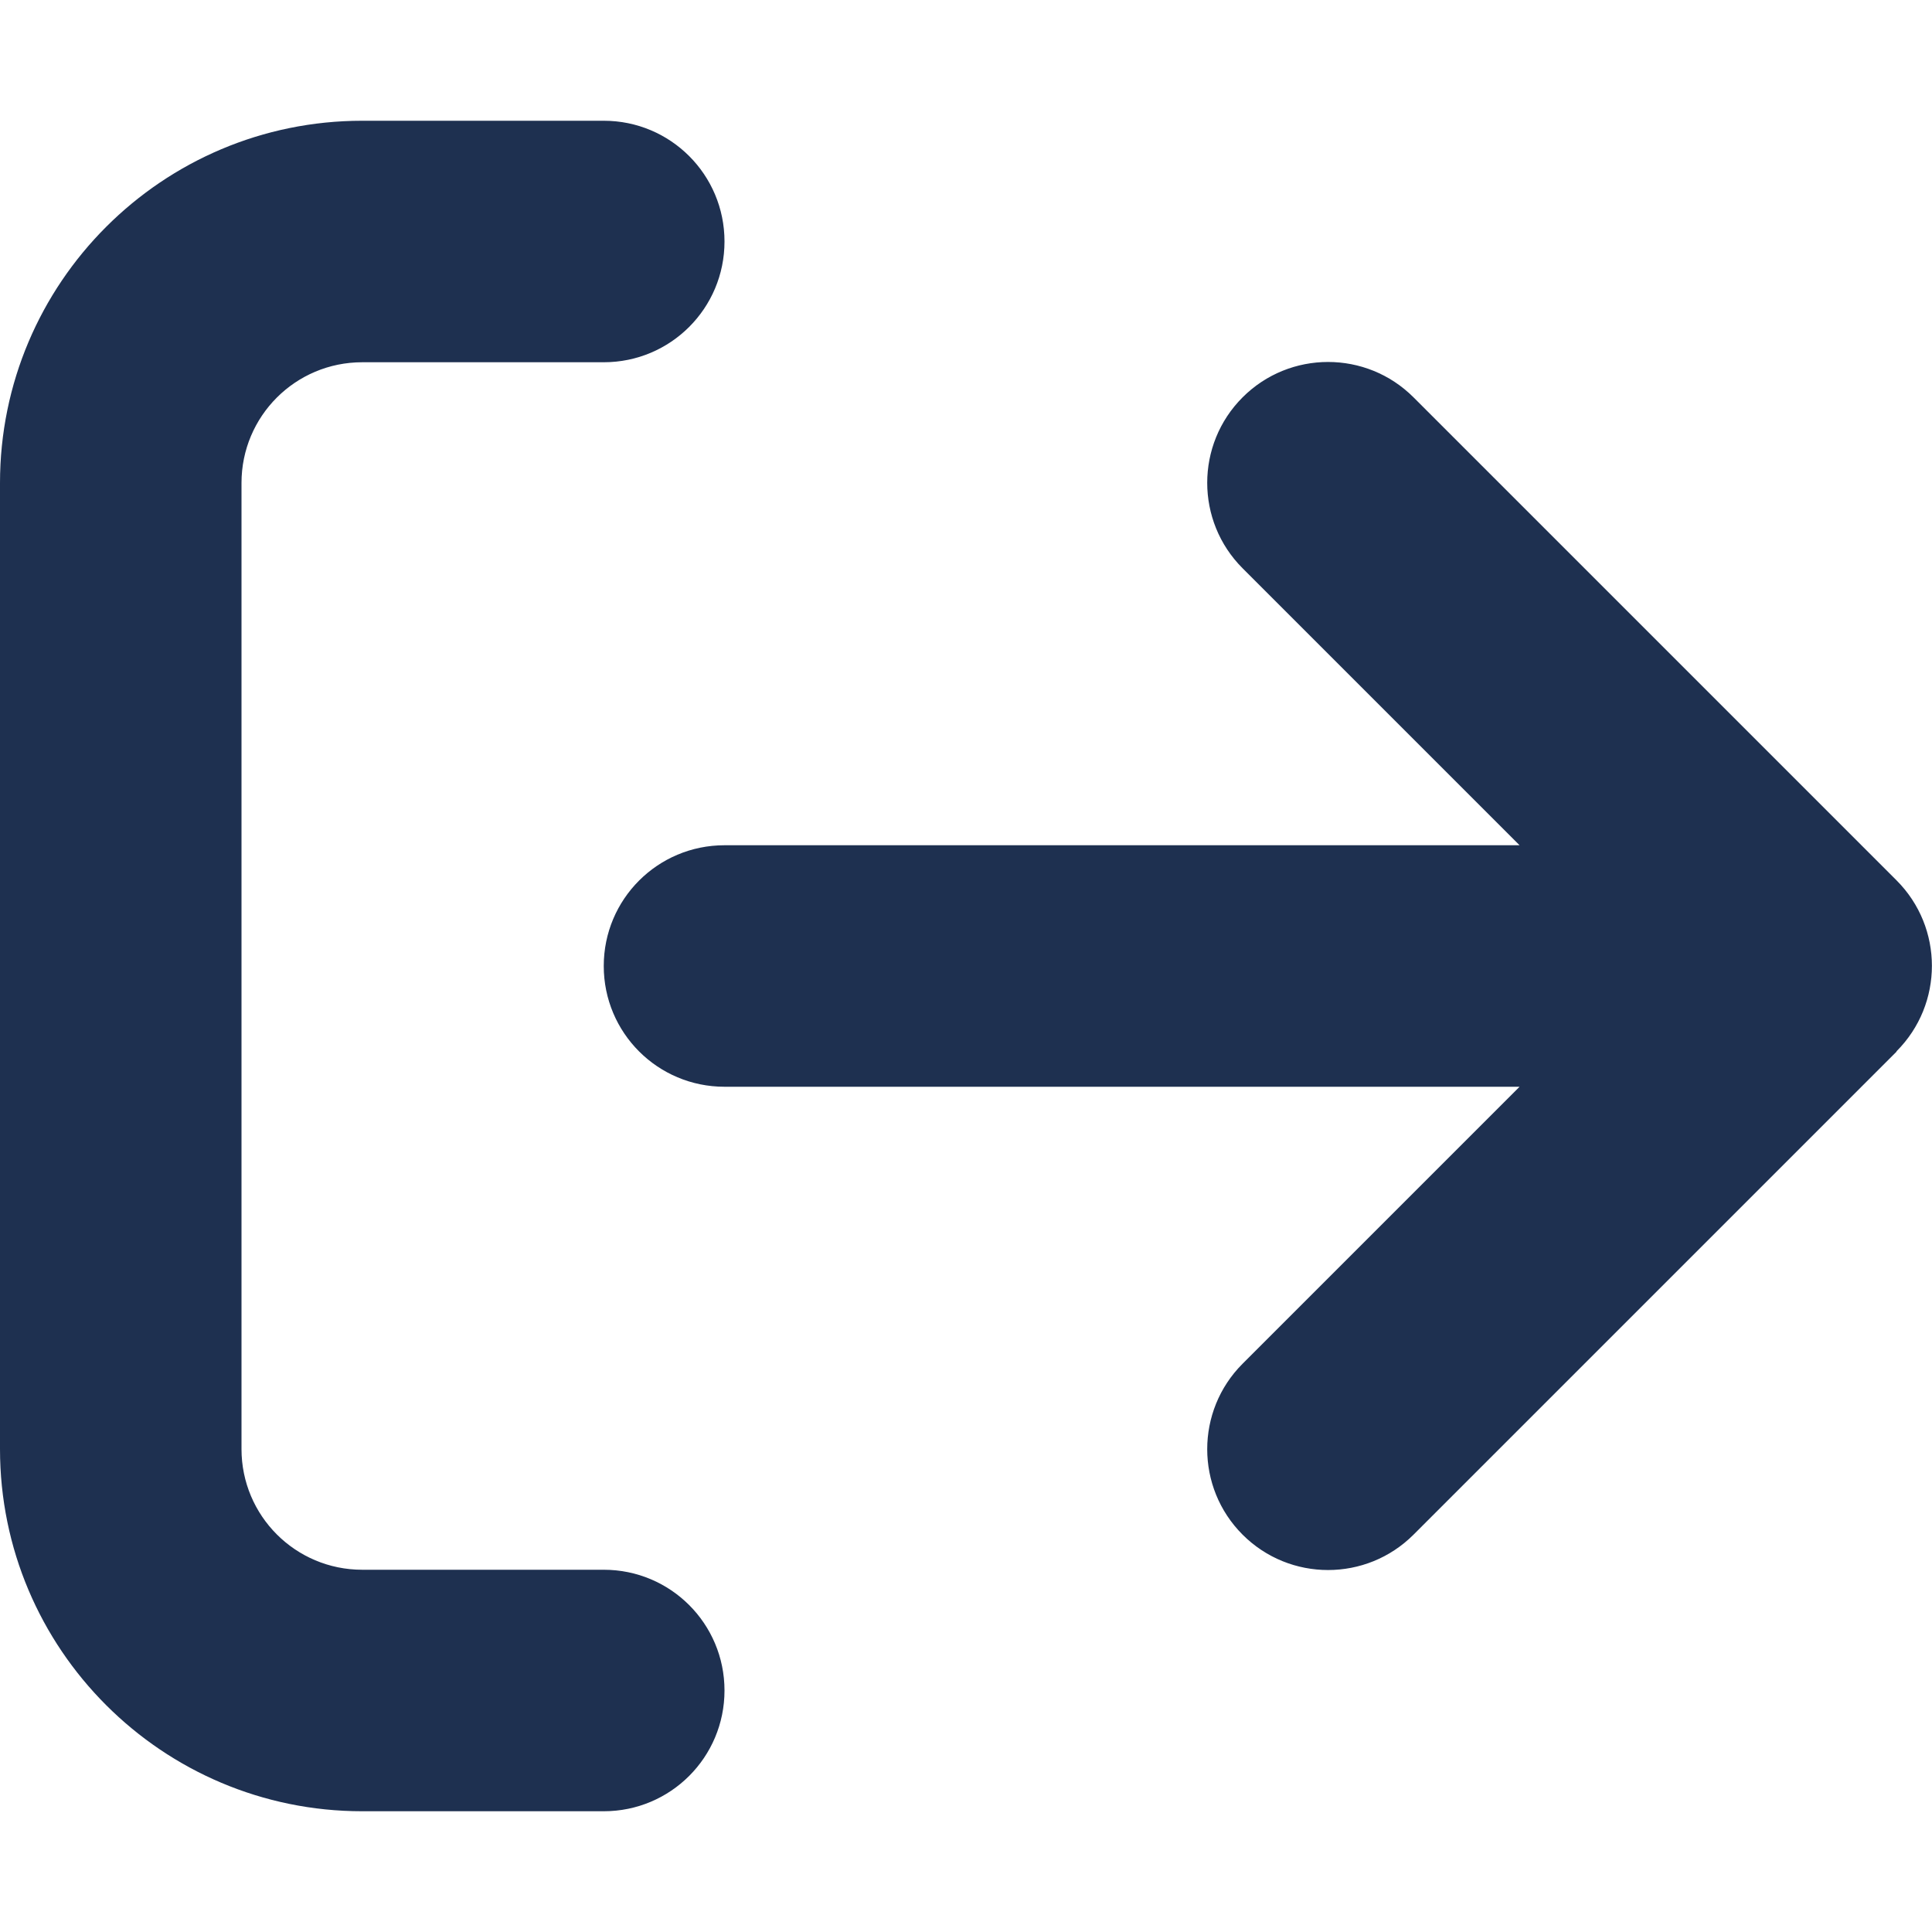
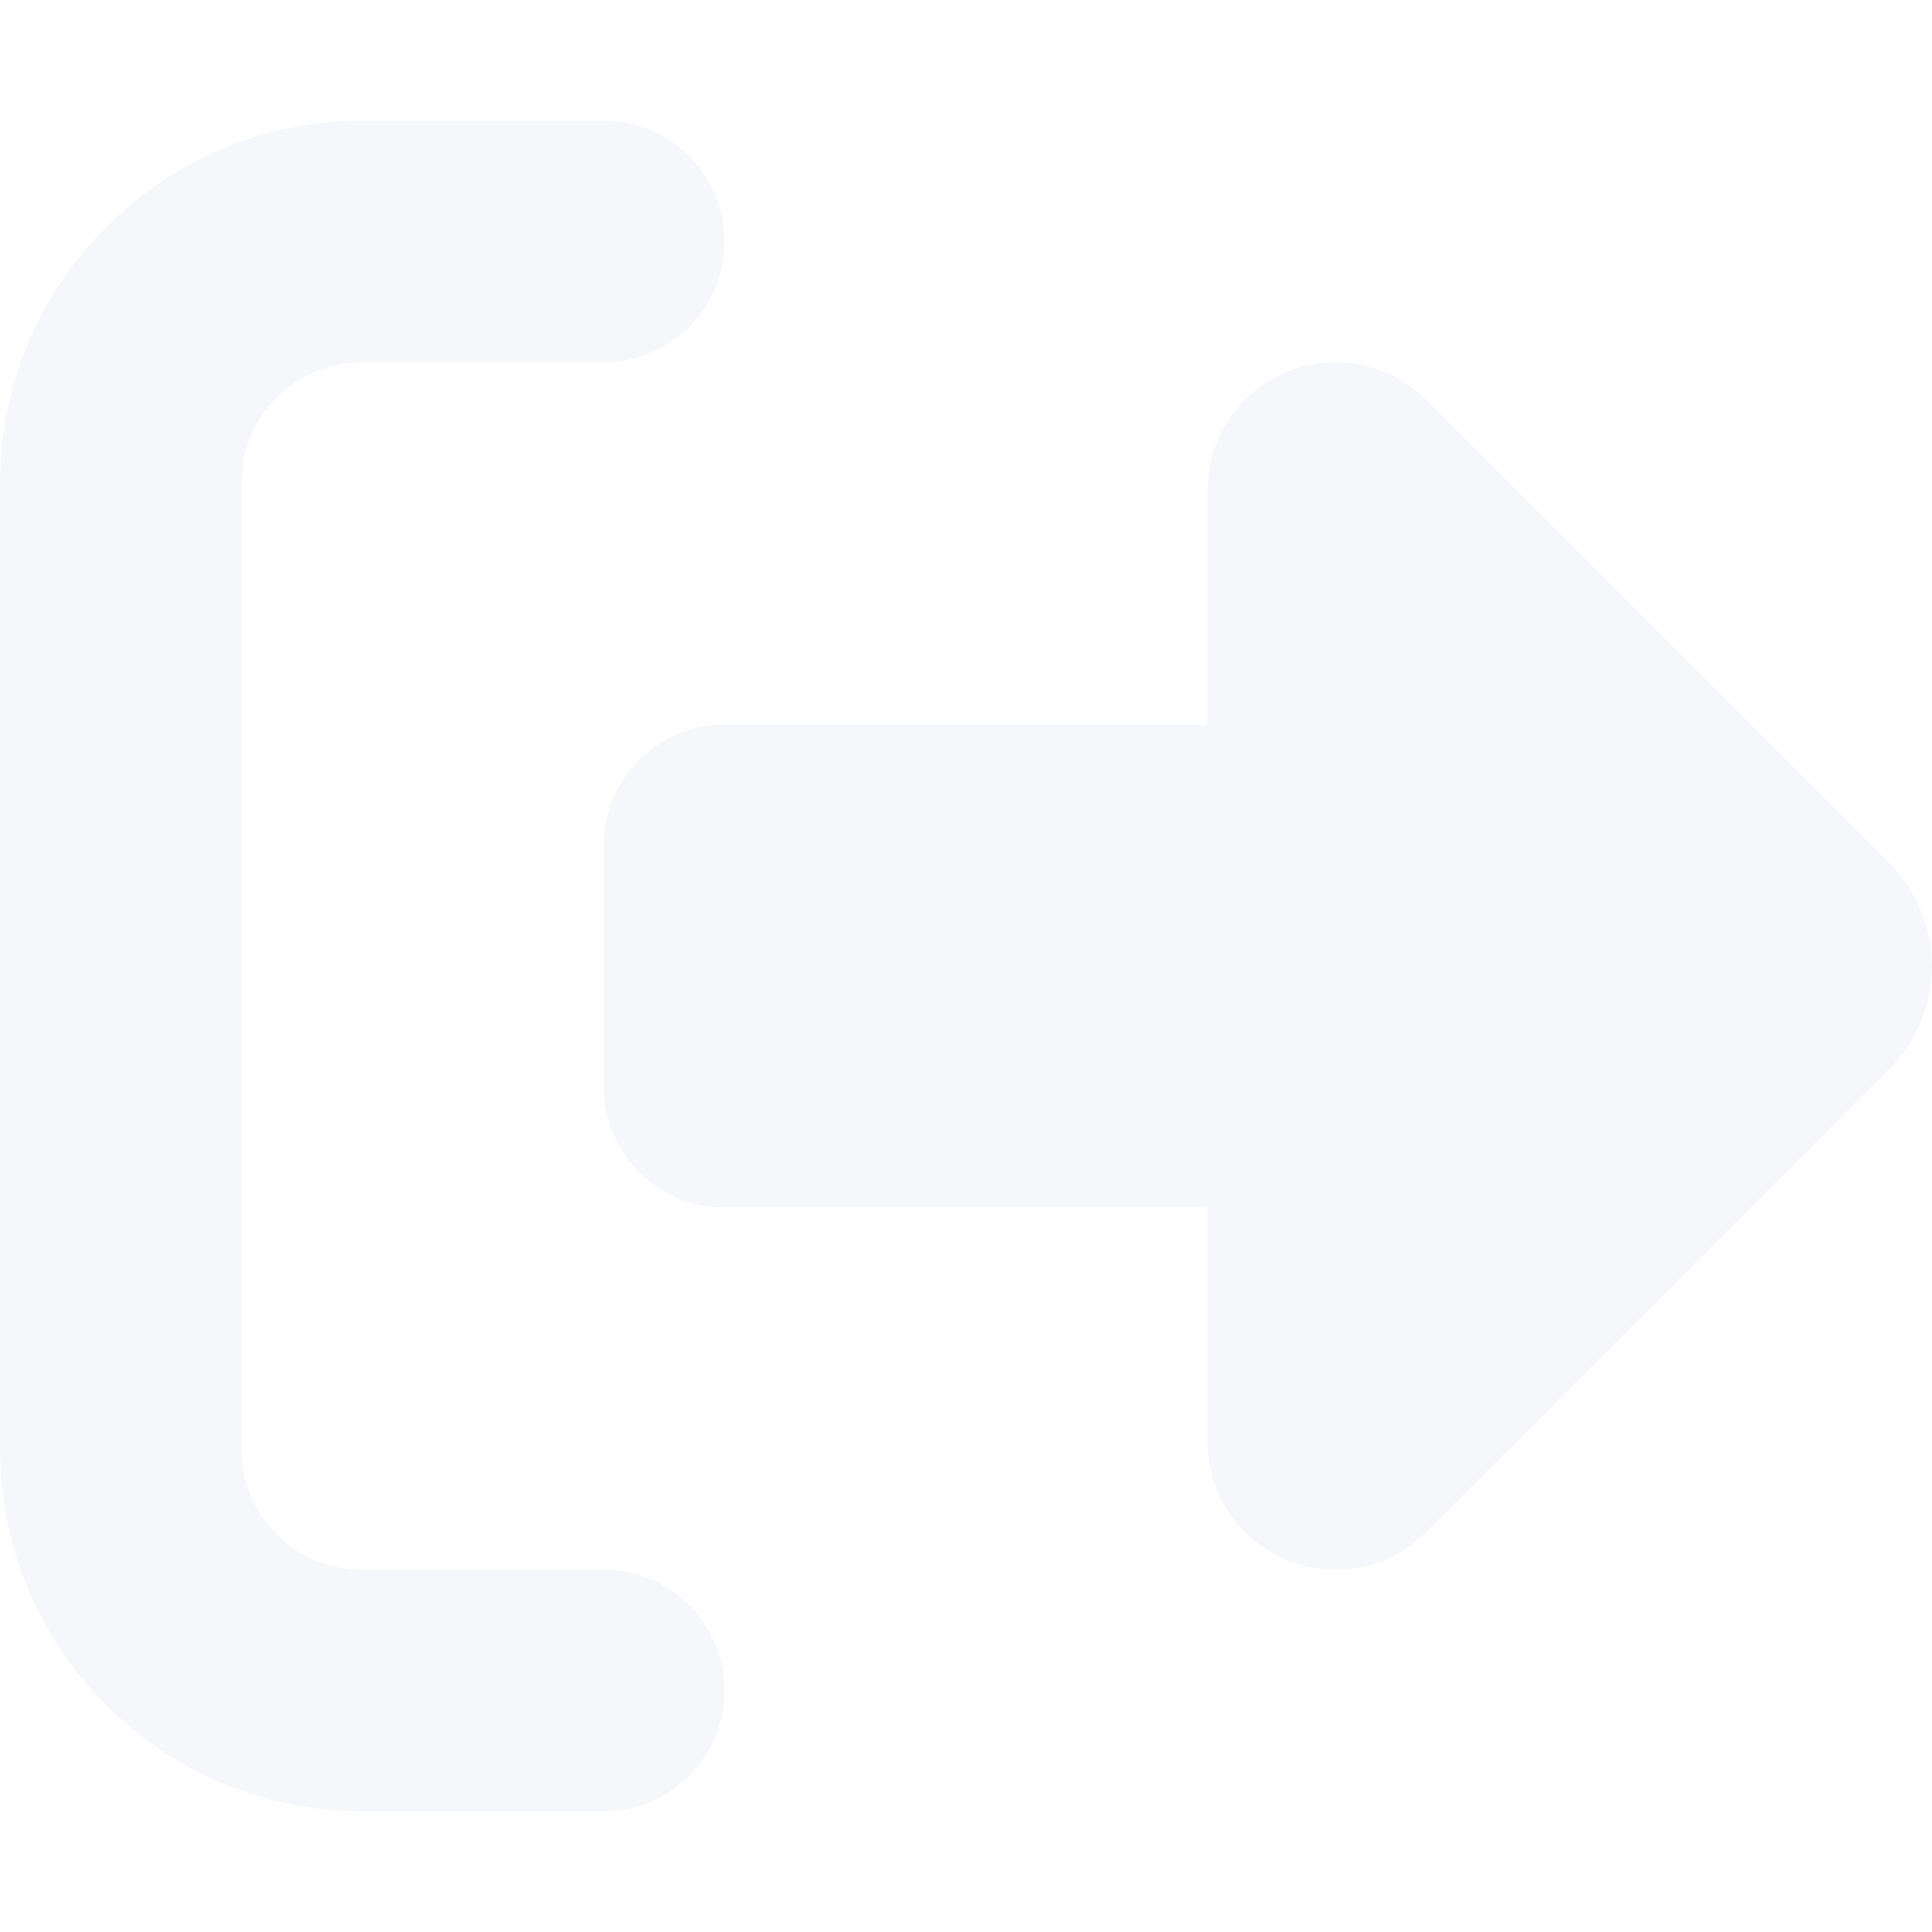
<svg xmlns="http://www.w3.org/2000/svg" height="16" width="16" viewBox="0 0 512 512">
-   <path opacity="1" fill="#1E3050" d="M502.6 278.6c12.5-12.5 12.5-32.8 0-45.3l-128-128c-12.5-12.5-32.8-12.5-45.3 0s-12.5 32.8 0 45.3L402.7 224 192 224c-17.7 0-32 14.3-32 32s14.3 32 32 32l210.7 0-73.4 73.4c-12.5 12.5-12.5 32.8 0 45.3s32.8 12.5 45.3 0l128-128zM160 96c17.7 0 32-14.3 32-32s-14.3-32-32-32L96 32C43 32 0 75 0 128L0 384c0 53 43 96 96 96l64 0c17.7 0 32-14.3 32-32s-14.3-32-32-32l-64 0c-17.7 0-32-14.3-32-32l0-256c0-17.7 14.3-32 32-32l64 0z" />
+   <path opacity="1" fill="#f5f7fa" d="M377.9 105.9L500.7 228.7c7.2 7.2 11.3 17.1 11.3 27.3s-4.1 20.1-11.3 27.3L377.9 406.1c-6.4 6.4-15 9.9-24 9.9c-18.7 0-33.9-15.2-33.9-33.9l0-62.1-128 0c-17.7 0-32-14.3-32-32l0-64c0-17.7 14.3-32 32-32l128 0 0-62.1c0-18.7 15.2-33.9 33.9-33.9c9 0 17.6 3.6 24 9.9zM160 96L96 96c-17.7 0-32 14.3-32 32l0 256c0 17.7 14.3 32 32 32l64 0c17.7 0 32 14.3 32 32s-14.3 32-32 32l-64 0c-53 0-96-43-96-96L0 128C0 75 43 32 96 32l64 0c17.7 0 32 14.3 32 32s-14.3 32-32 32z" />
</svg>
